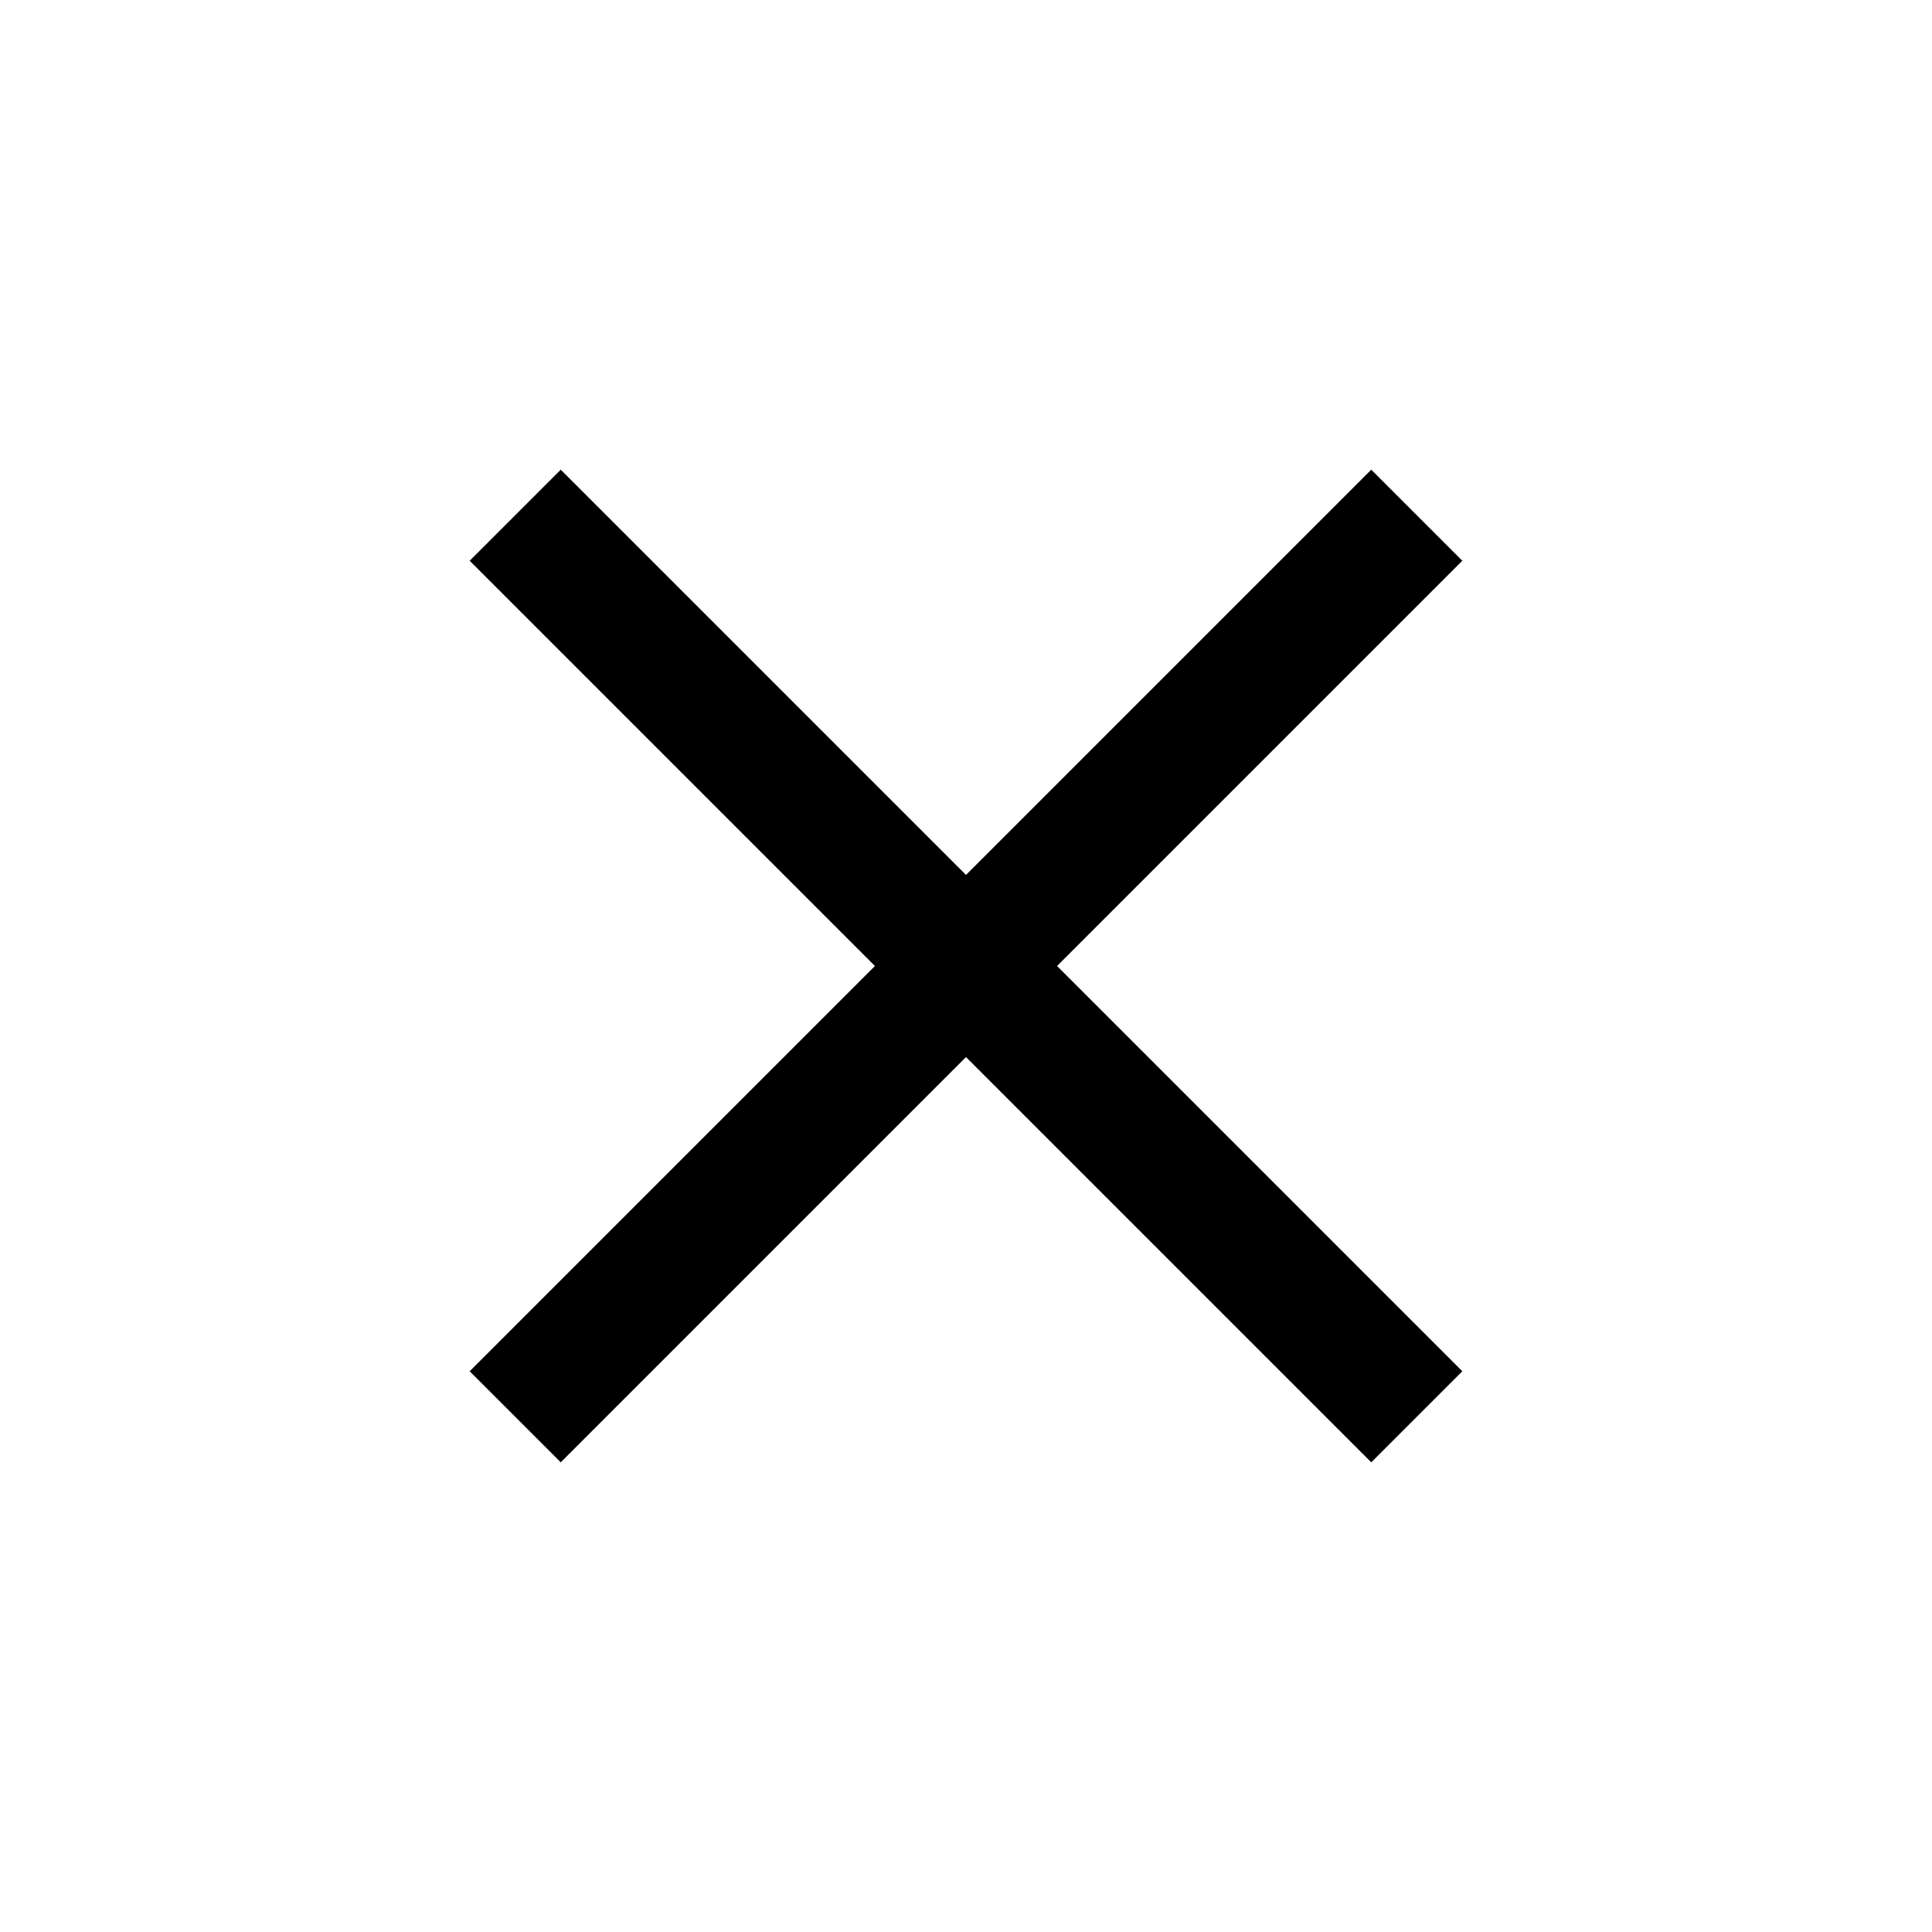
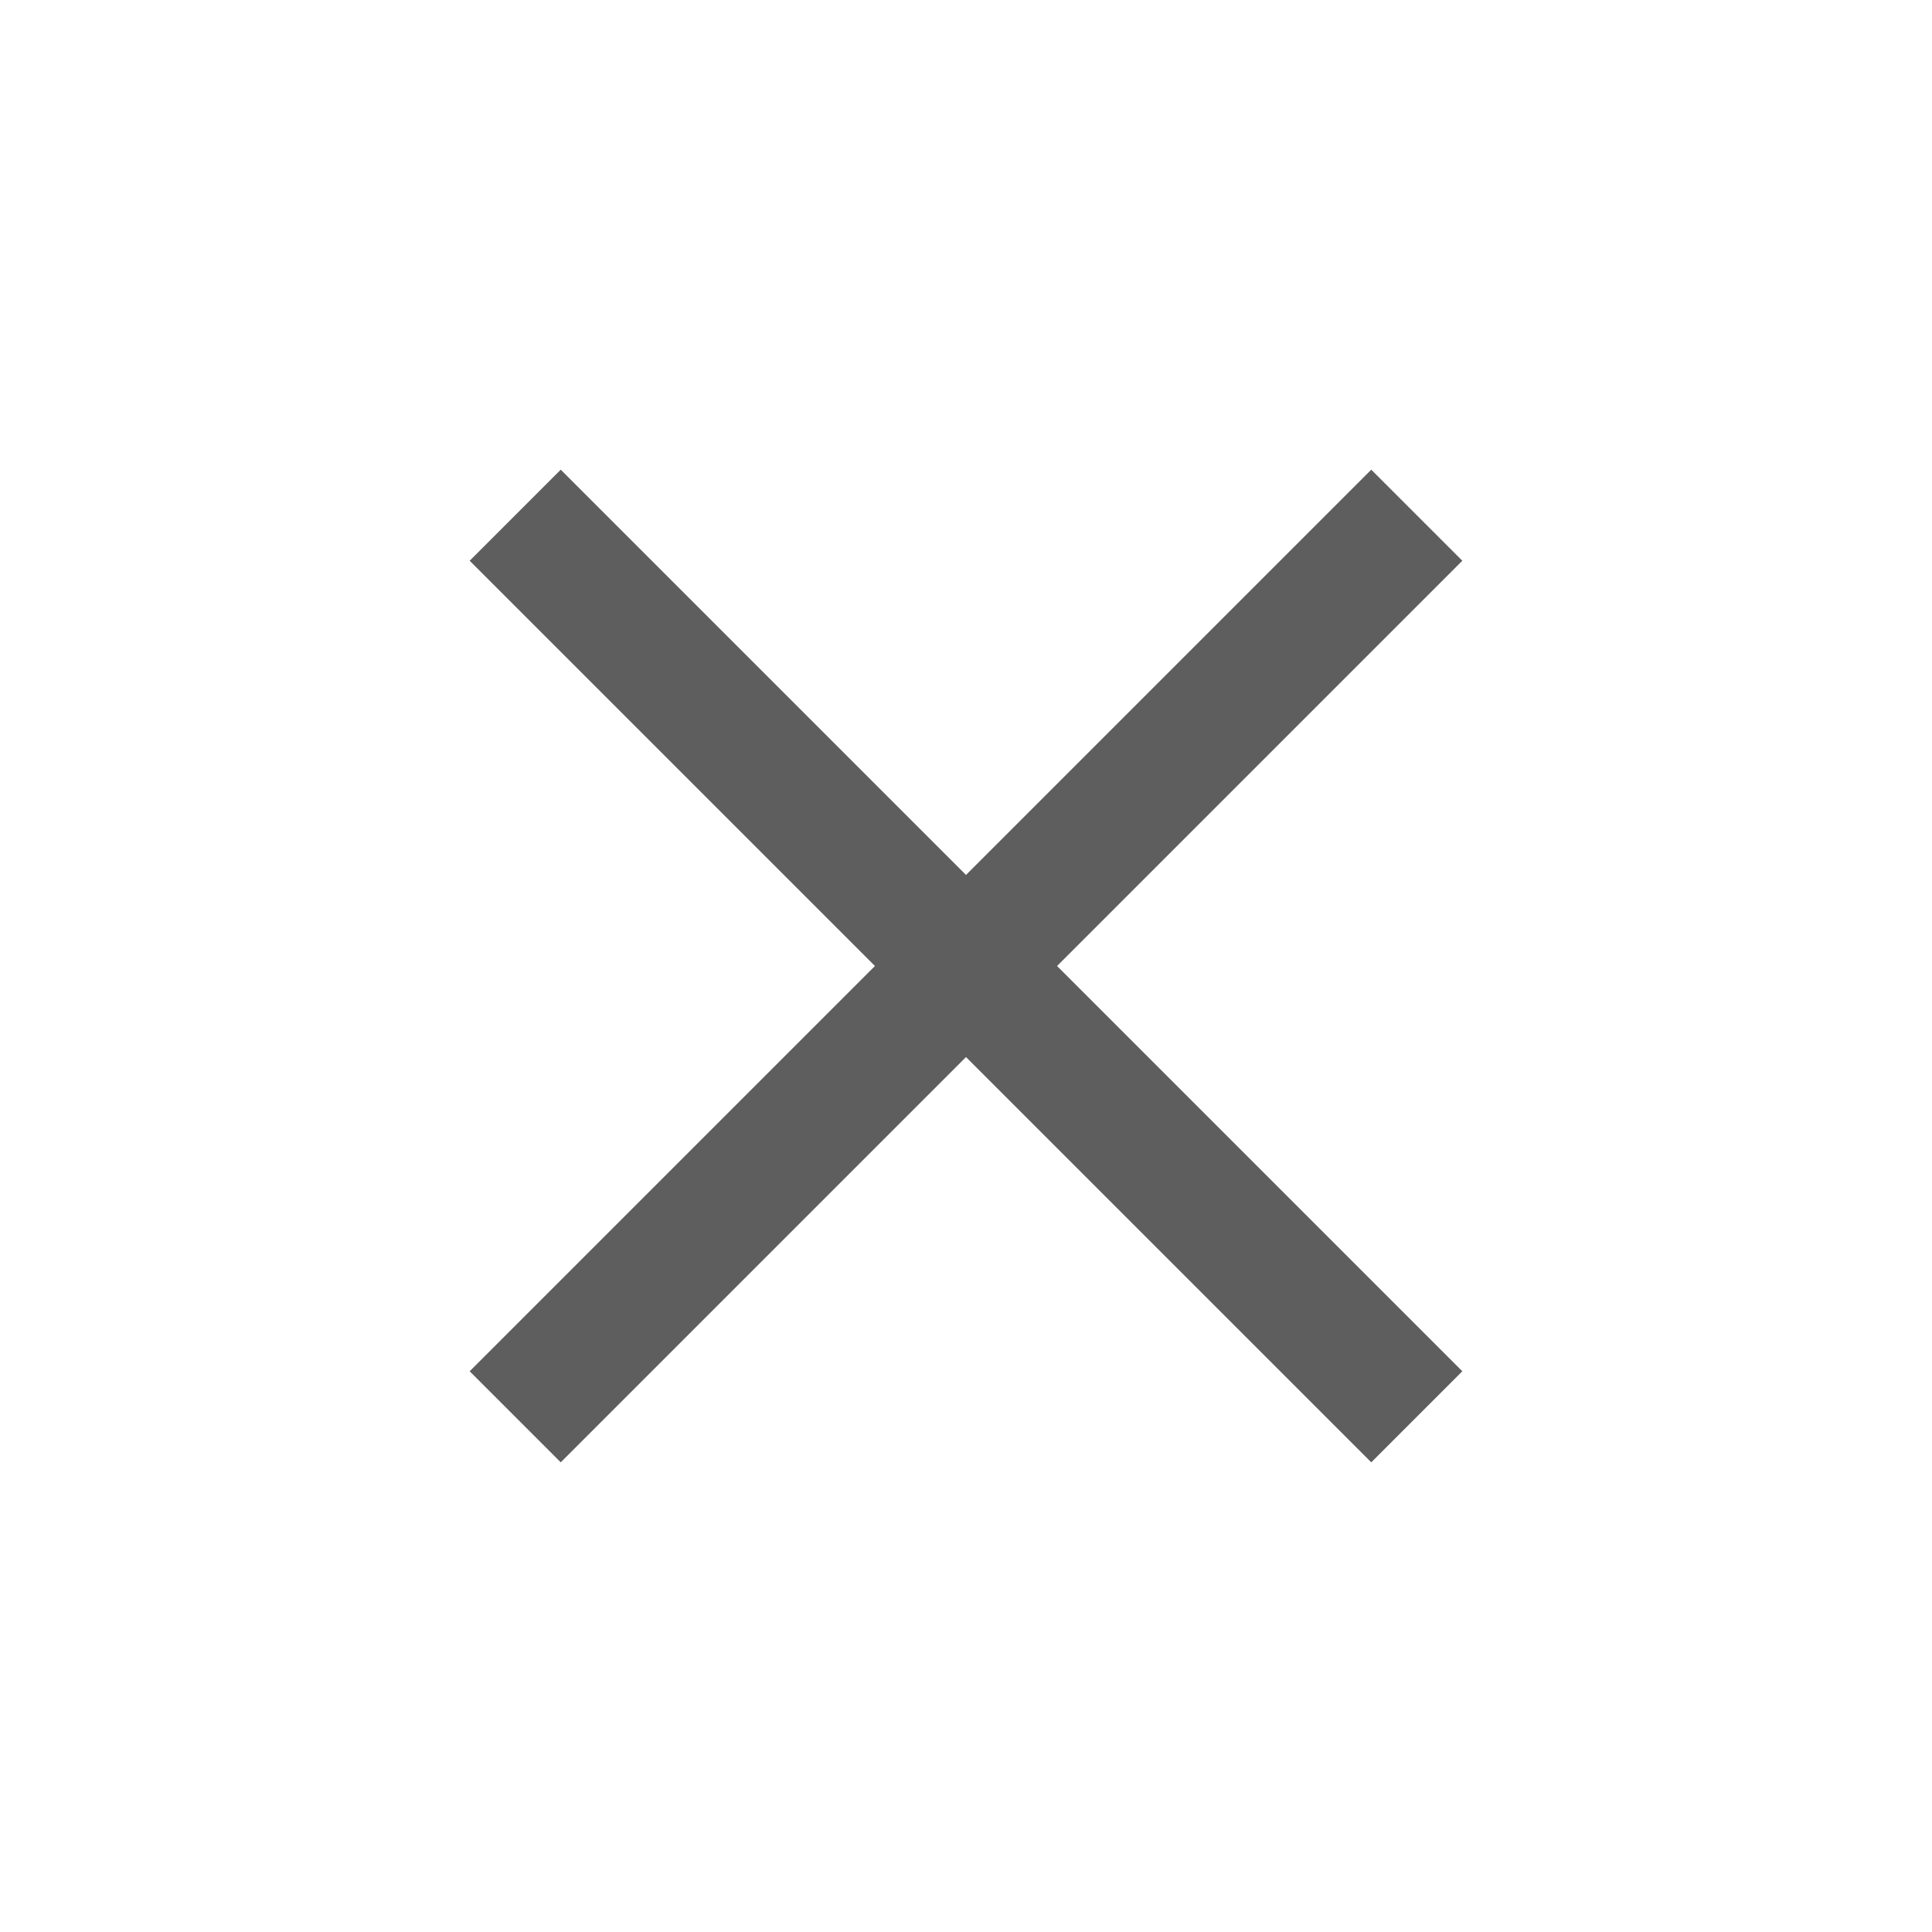
- <svg xmlns="http://www.w3.org/2000/svg" width="30" height="30" viewBox="0 0 30 30" fill="none">
-   <path d="M8 8L22 22" stroke="black" stroke-width="2" />
-   <path d="M8 22L22 8" stroke="black" stroke-width="2" />
+ <svg xmlns="http://www.w3.org/2000/svg" class="close" width="30" height="30" viewBox="0 0 30 30" fill="none">
+   <path d="M8 8L22 22" stroke="#5e5e5e" stroke-width="2" />
+   <path d="M8 22L22 8" stroke="#5e5e5e" stroke-width="2" />
</svg>
